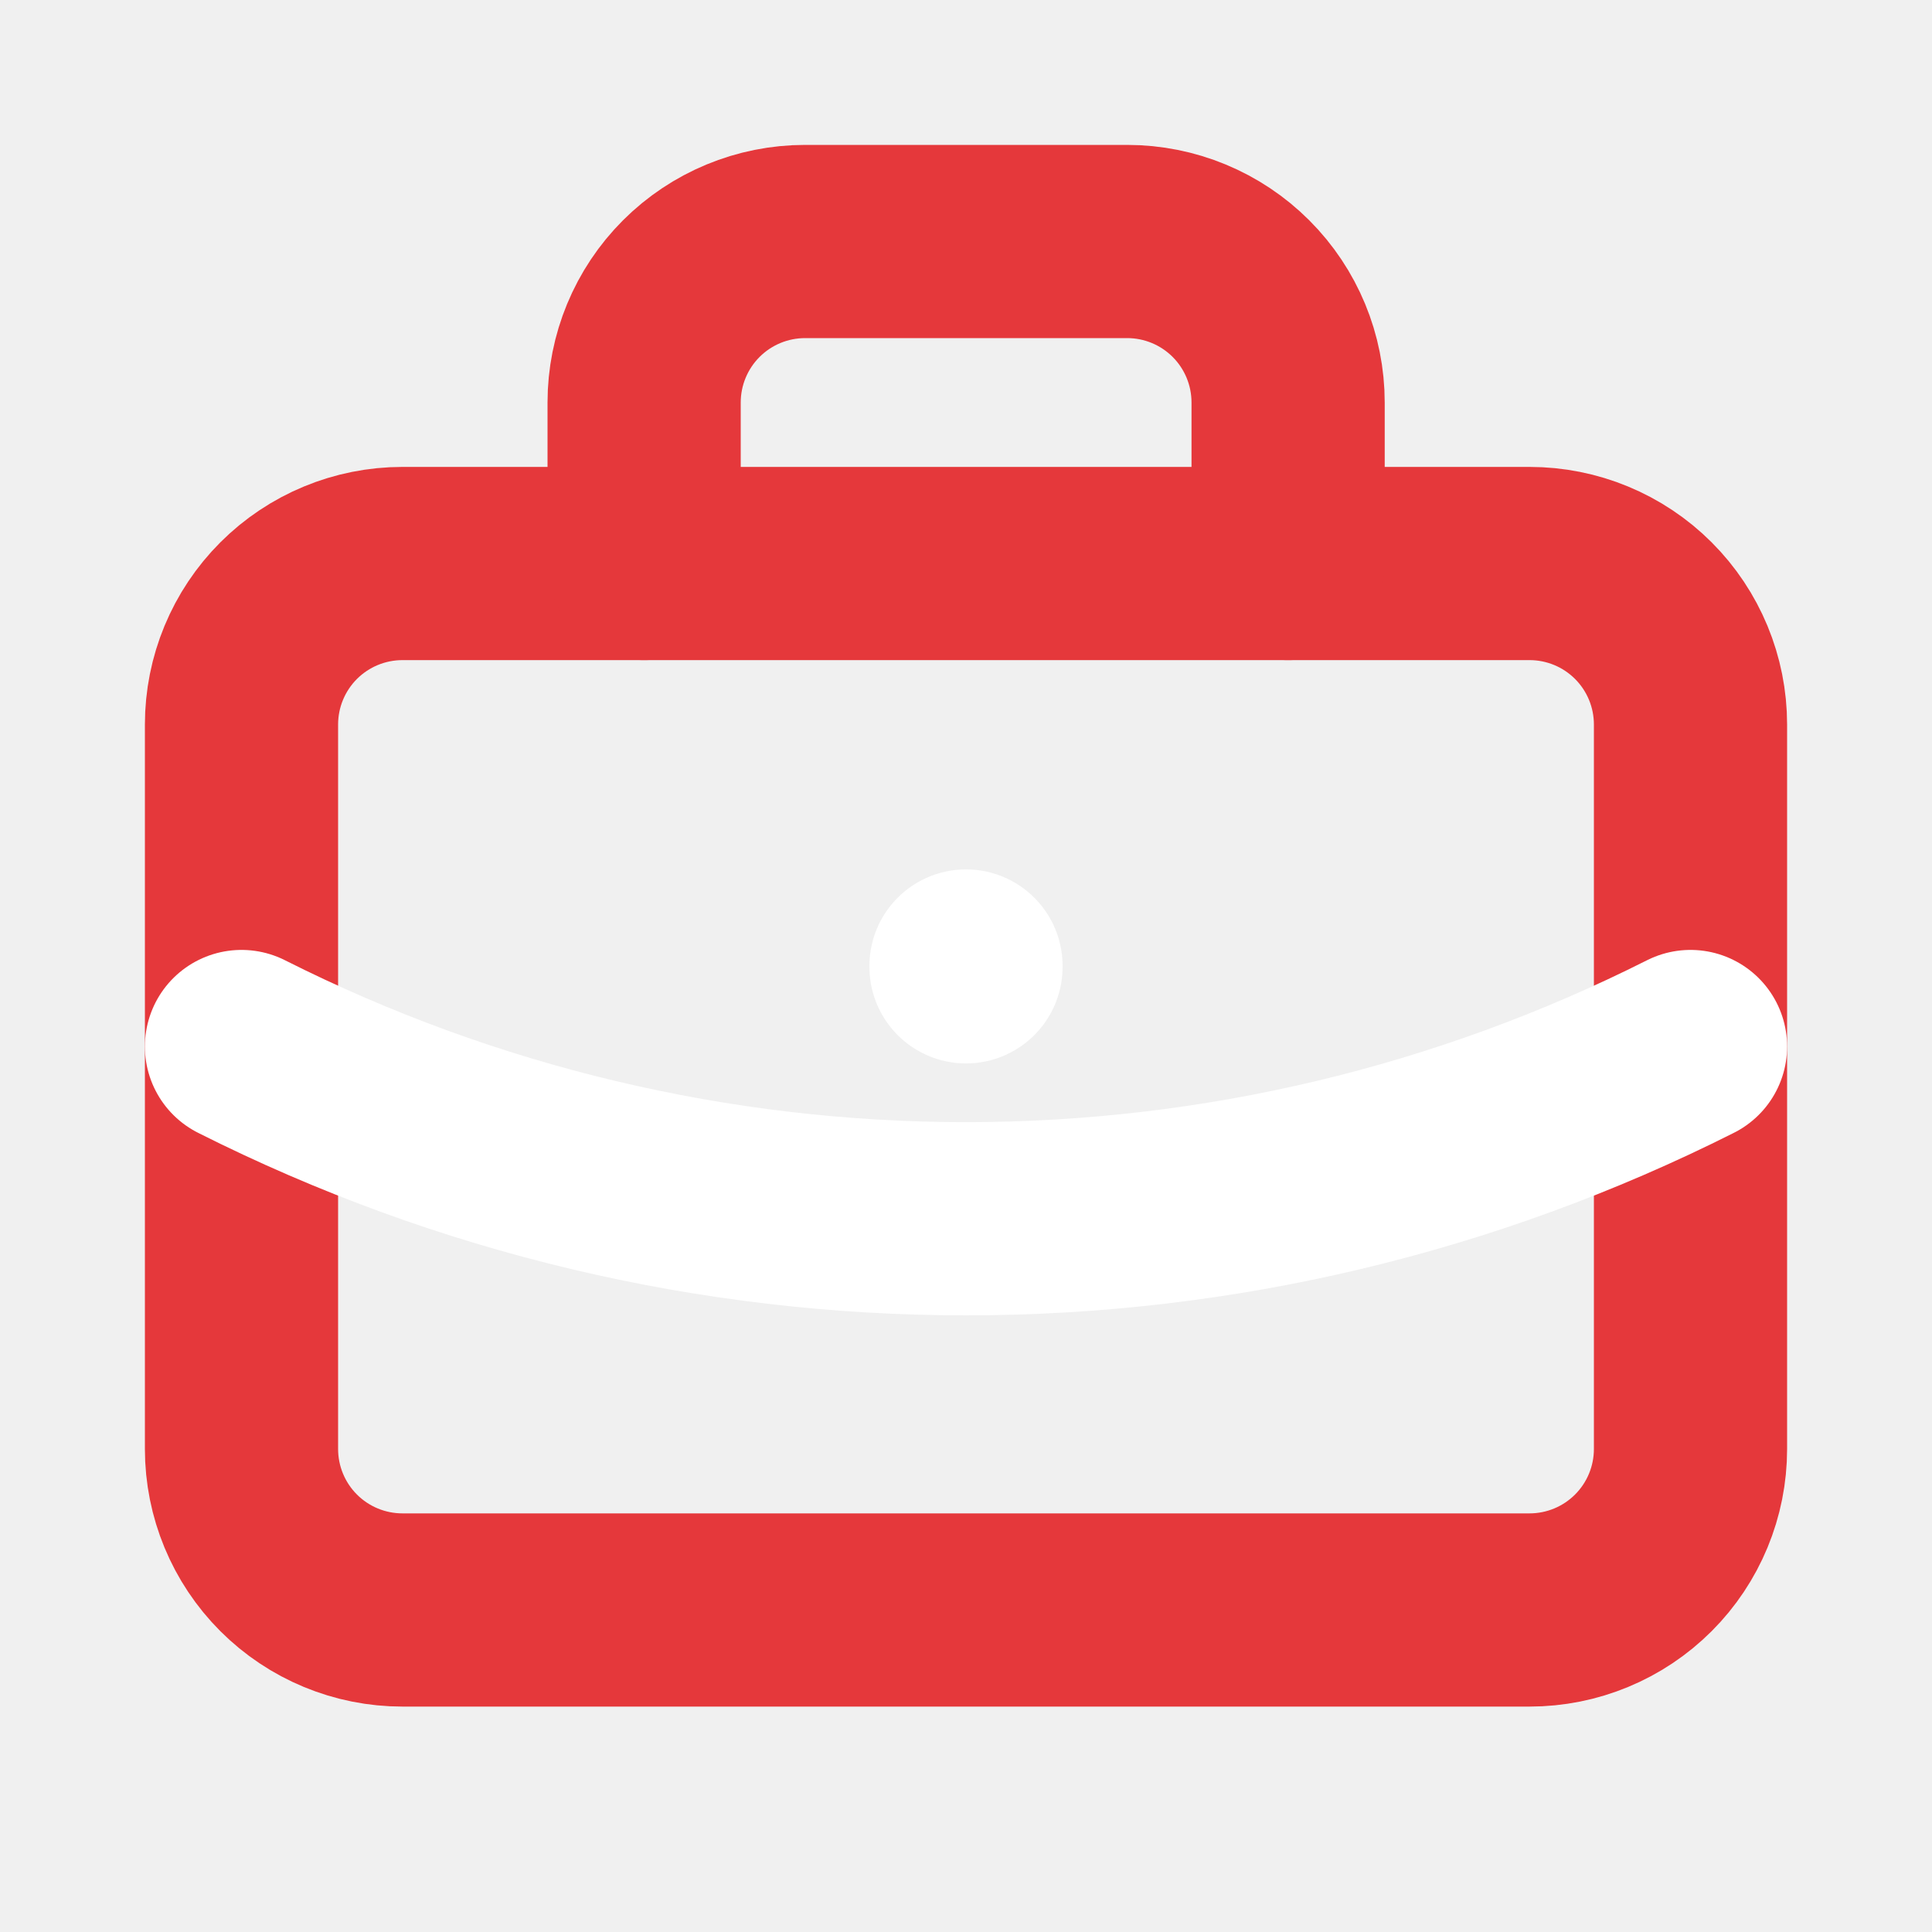
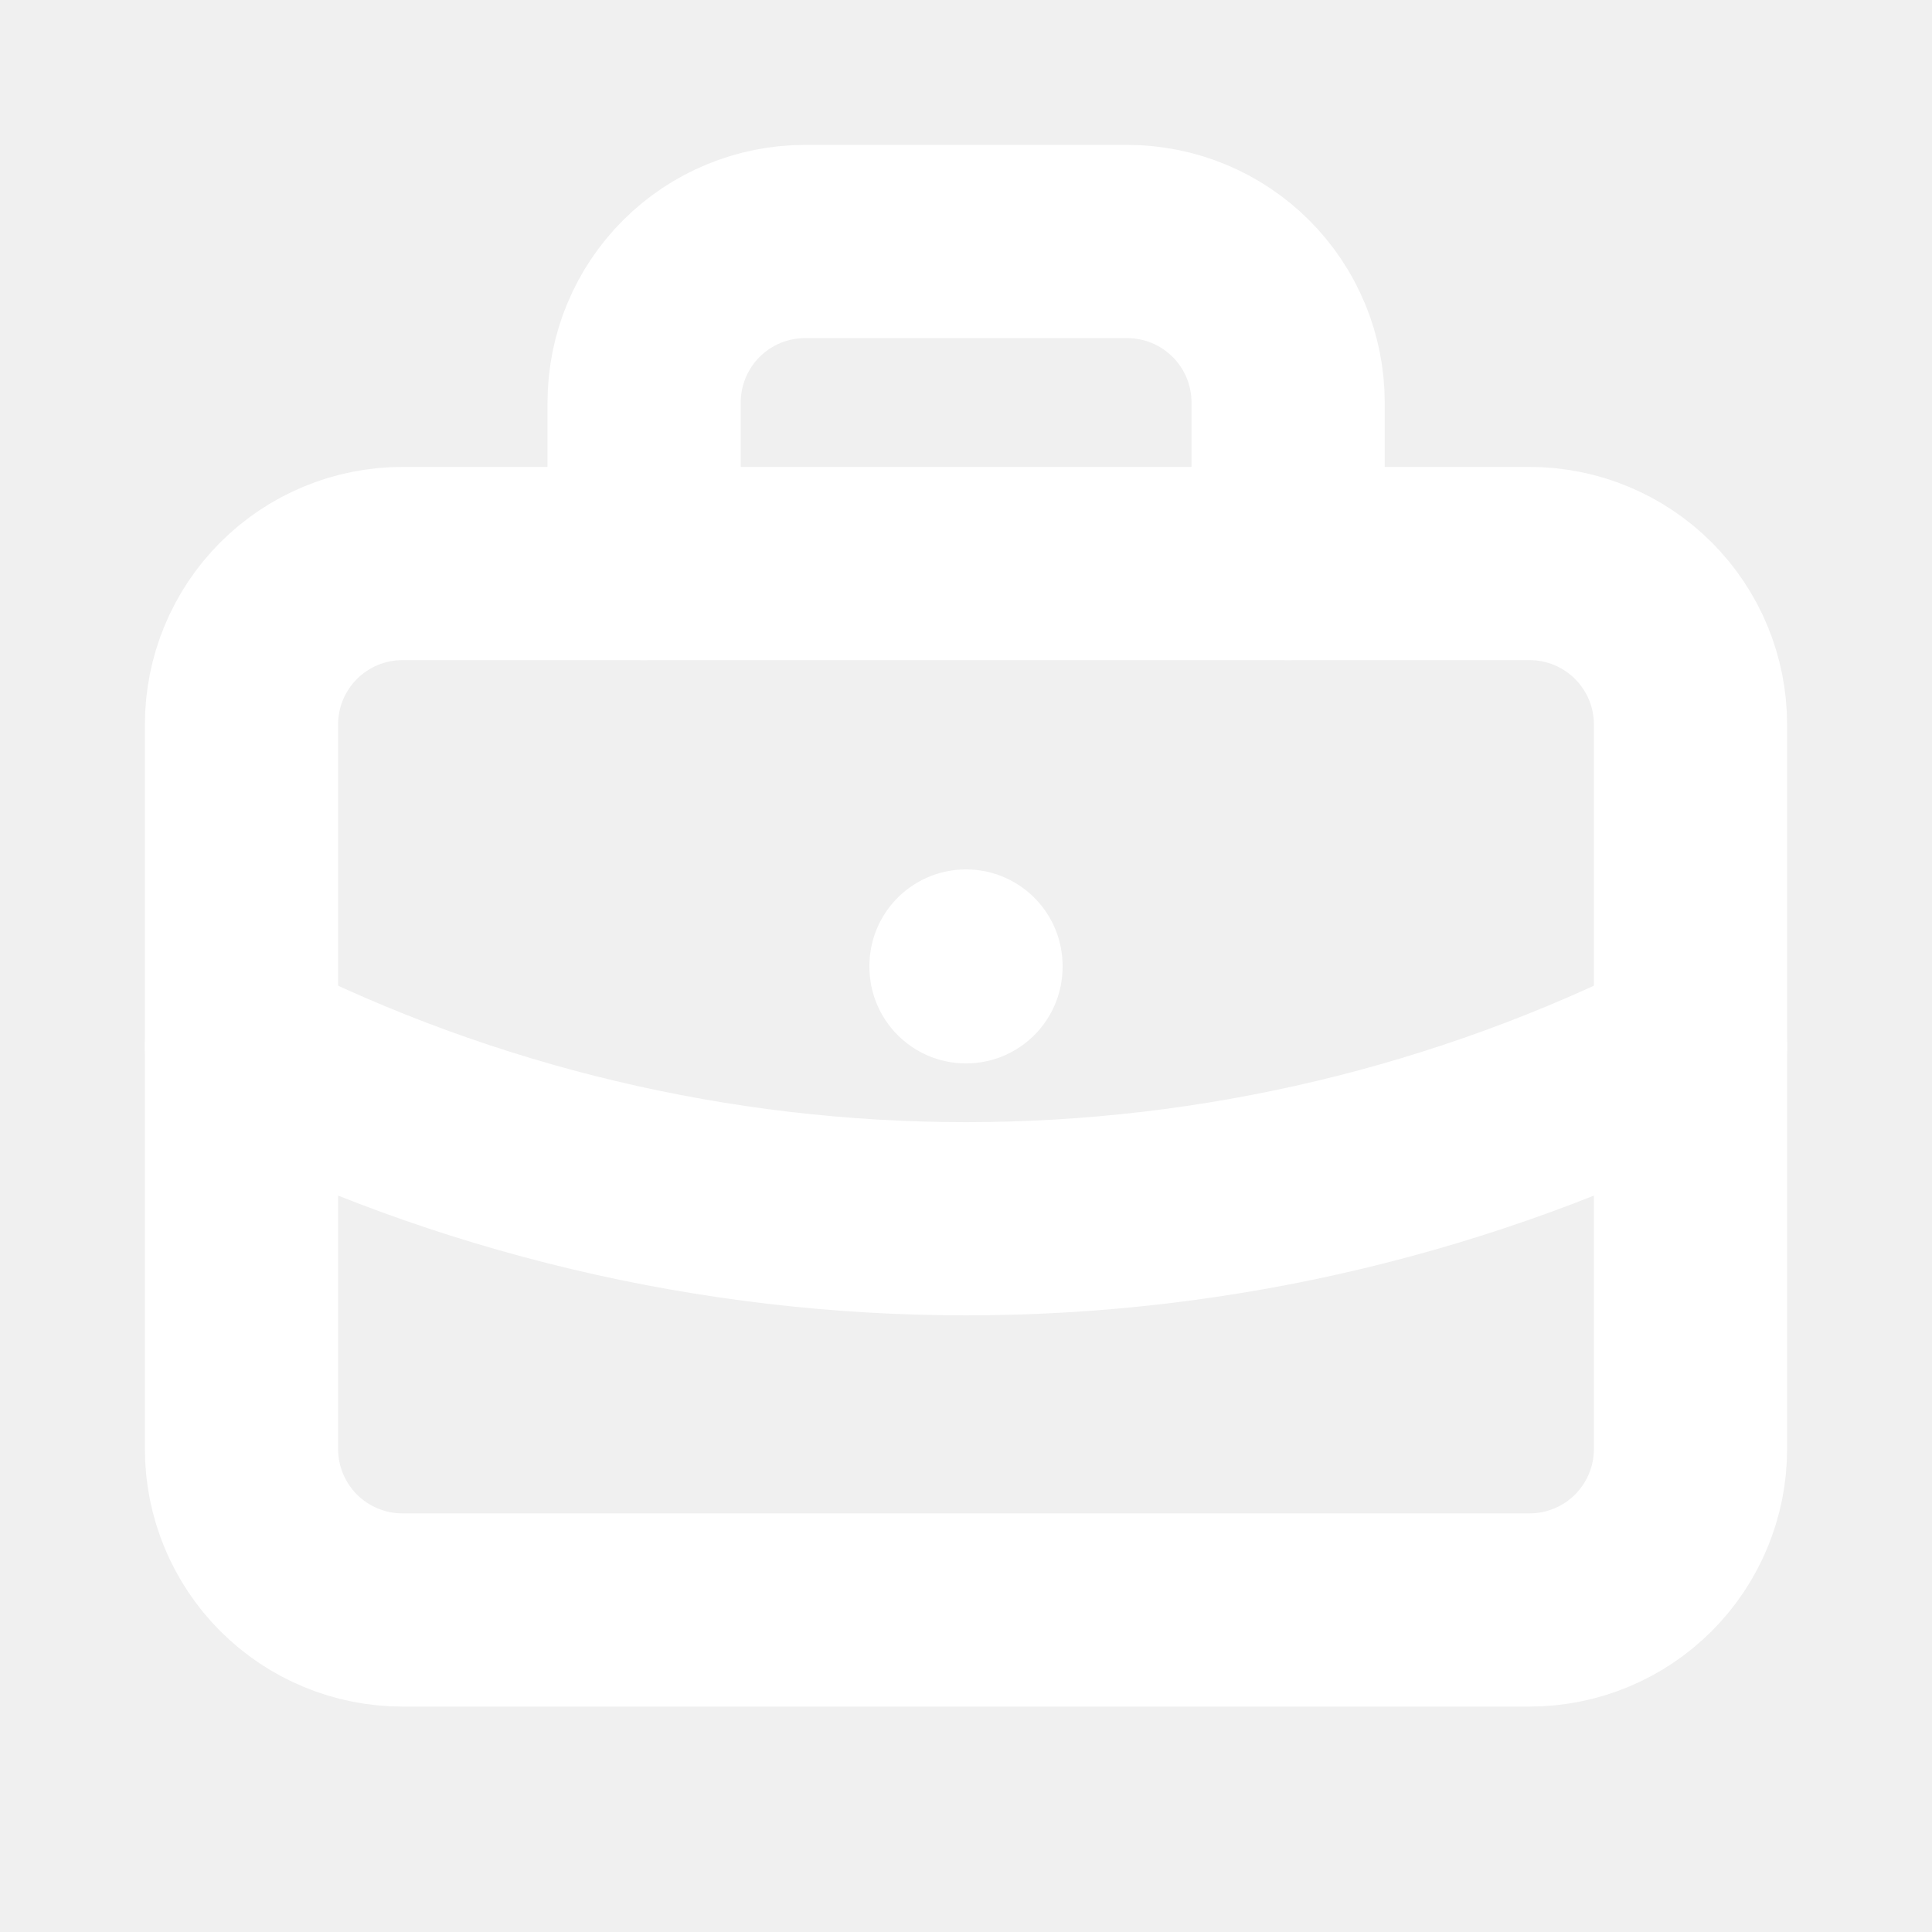
<svg xmlns="http://www.w3.org/2000/svg" width="40" height="40" viewBox="0 0 40 40" fill="none">
  <g id="Icon/work" clip-path="url(#clip0_11156_1194)">
-     <path id="Vector" d="M5 15C5 14.116 5.351 13.268 5.976 12.643C6.601 12.018 7.449 11.667 8.333 11.667H31.667C32.551 11.667 33.399 12.018 34.024 12.643C34.649 13.268 35 14.116 35 15V30C35 30.884 34.649 31.732 34.024 32.357C33.399 32.982 32.551 33.333 31.667 33.333H8.333C7.449 33.333 6.601 32.982 5.976 32.357C5.351 31.732 5 30.884 5 30V15Z" stroke="#E5383B" stroke-width="4" stroke-linecap="round" stroke-linejoin="round" />
-     <path id="Vector_2" d="M13.336 11.667V8.333C13.336 7.449 13.687 6.601 14.312 5.976C14.937 5.351 15.785 5 16.669 5H23.336C24.22 5 25.068 5.351 25.693 5.976C26.318 6.601 26.669 7.449 26.669 8.333V11.667" stroke="#E5383B" stroke-width="4" stroke-linecap="round" stroke-linejoin="round" />
+     <path id="Vector" d="M5 15C5 14.116 5.351 13.268 5.976 12.643C6.601 12.018 7.449 11.667 8.333 11.667H31.667C32.551 11.667 33.399 12.018 34.024 12.643C34.649 13.268 35 14.116 35 15V30C35 30.884 34.649 31.732 34.024 32.357C33.399 32.982 32.551 33.333 31.667 33.333H8.333C7.449 33.333 6.601 32.982 5.976 32.357C5.351 31.732 5 30.884 5 30V15Z" stroke="#FFFFFF" stroke-width="4" stroke-linecap="round" stroke-linejoin="round" />
+     <path id="Vector_2" d="M13.336 11.667V8.333C13.336 7.449 13.687 6.601 14.312 5.976C14.937 5.351 15.785 5 16.669 5H23.336C24.22 5 25.068 5.351 25.693 5.976C26.318 6.601 26.669 7.449 26.669 8.333V11.667" stroke="#FFFFFF" stroke-width="4" stroke-linecap="round" stroke-linejoin="round" />
    <path id="Vector_3" d="M20 20V20.017" stroke="#FFFFFF" stroke-width="4" stroke-linecap="round" stroke-linejoin="round" />
    <path id="Vector_4" d="M5 21.667C9.653 24.011 14.79 25.233 20 25.233C25.21 25.233 30.347 24.011 35 21.667" stroke="#FFFFFF" stroke-width="4" stroke-linecap="round" stroke-linejoin="round" />
  </g>
  <defs>
    <clipPath id="clip0_11156_1194">
      <rect width="40" height="40" fill="white" />
    </clipPath>
  </defs>
</svg>
